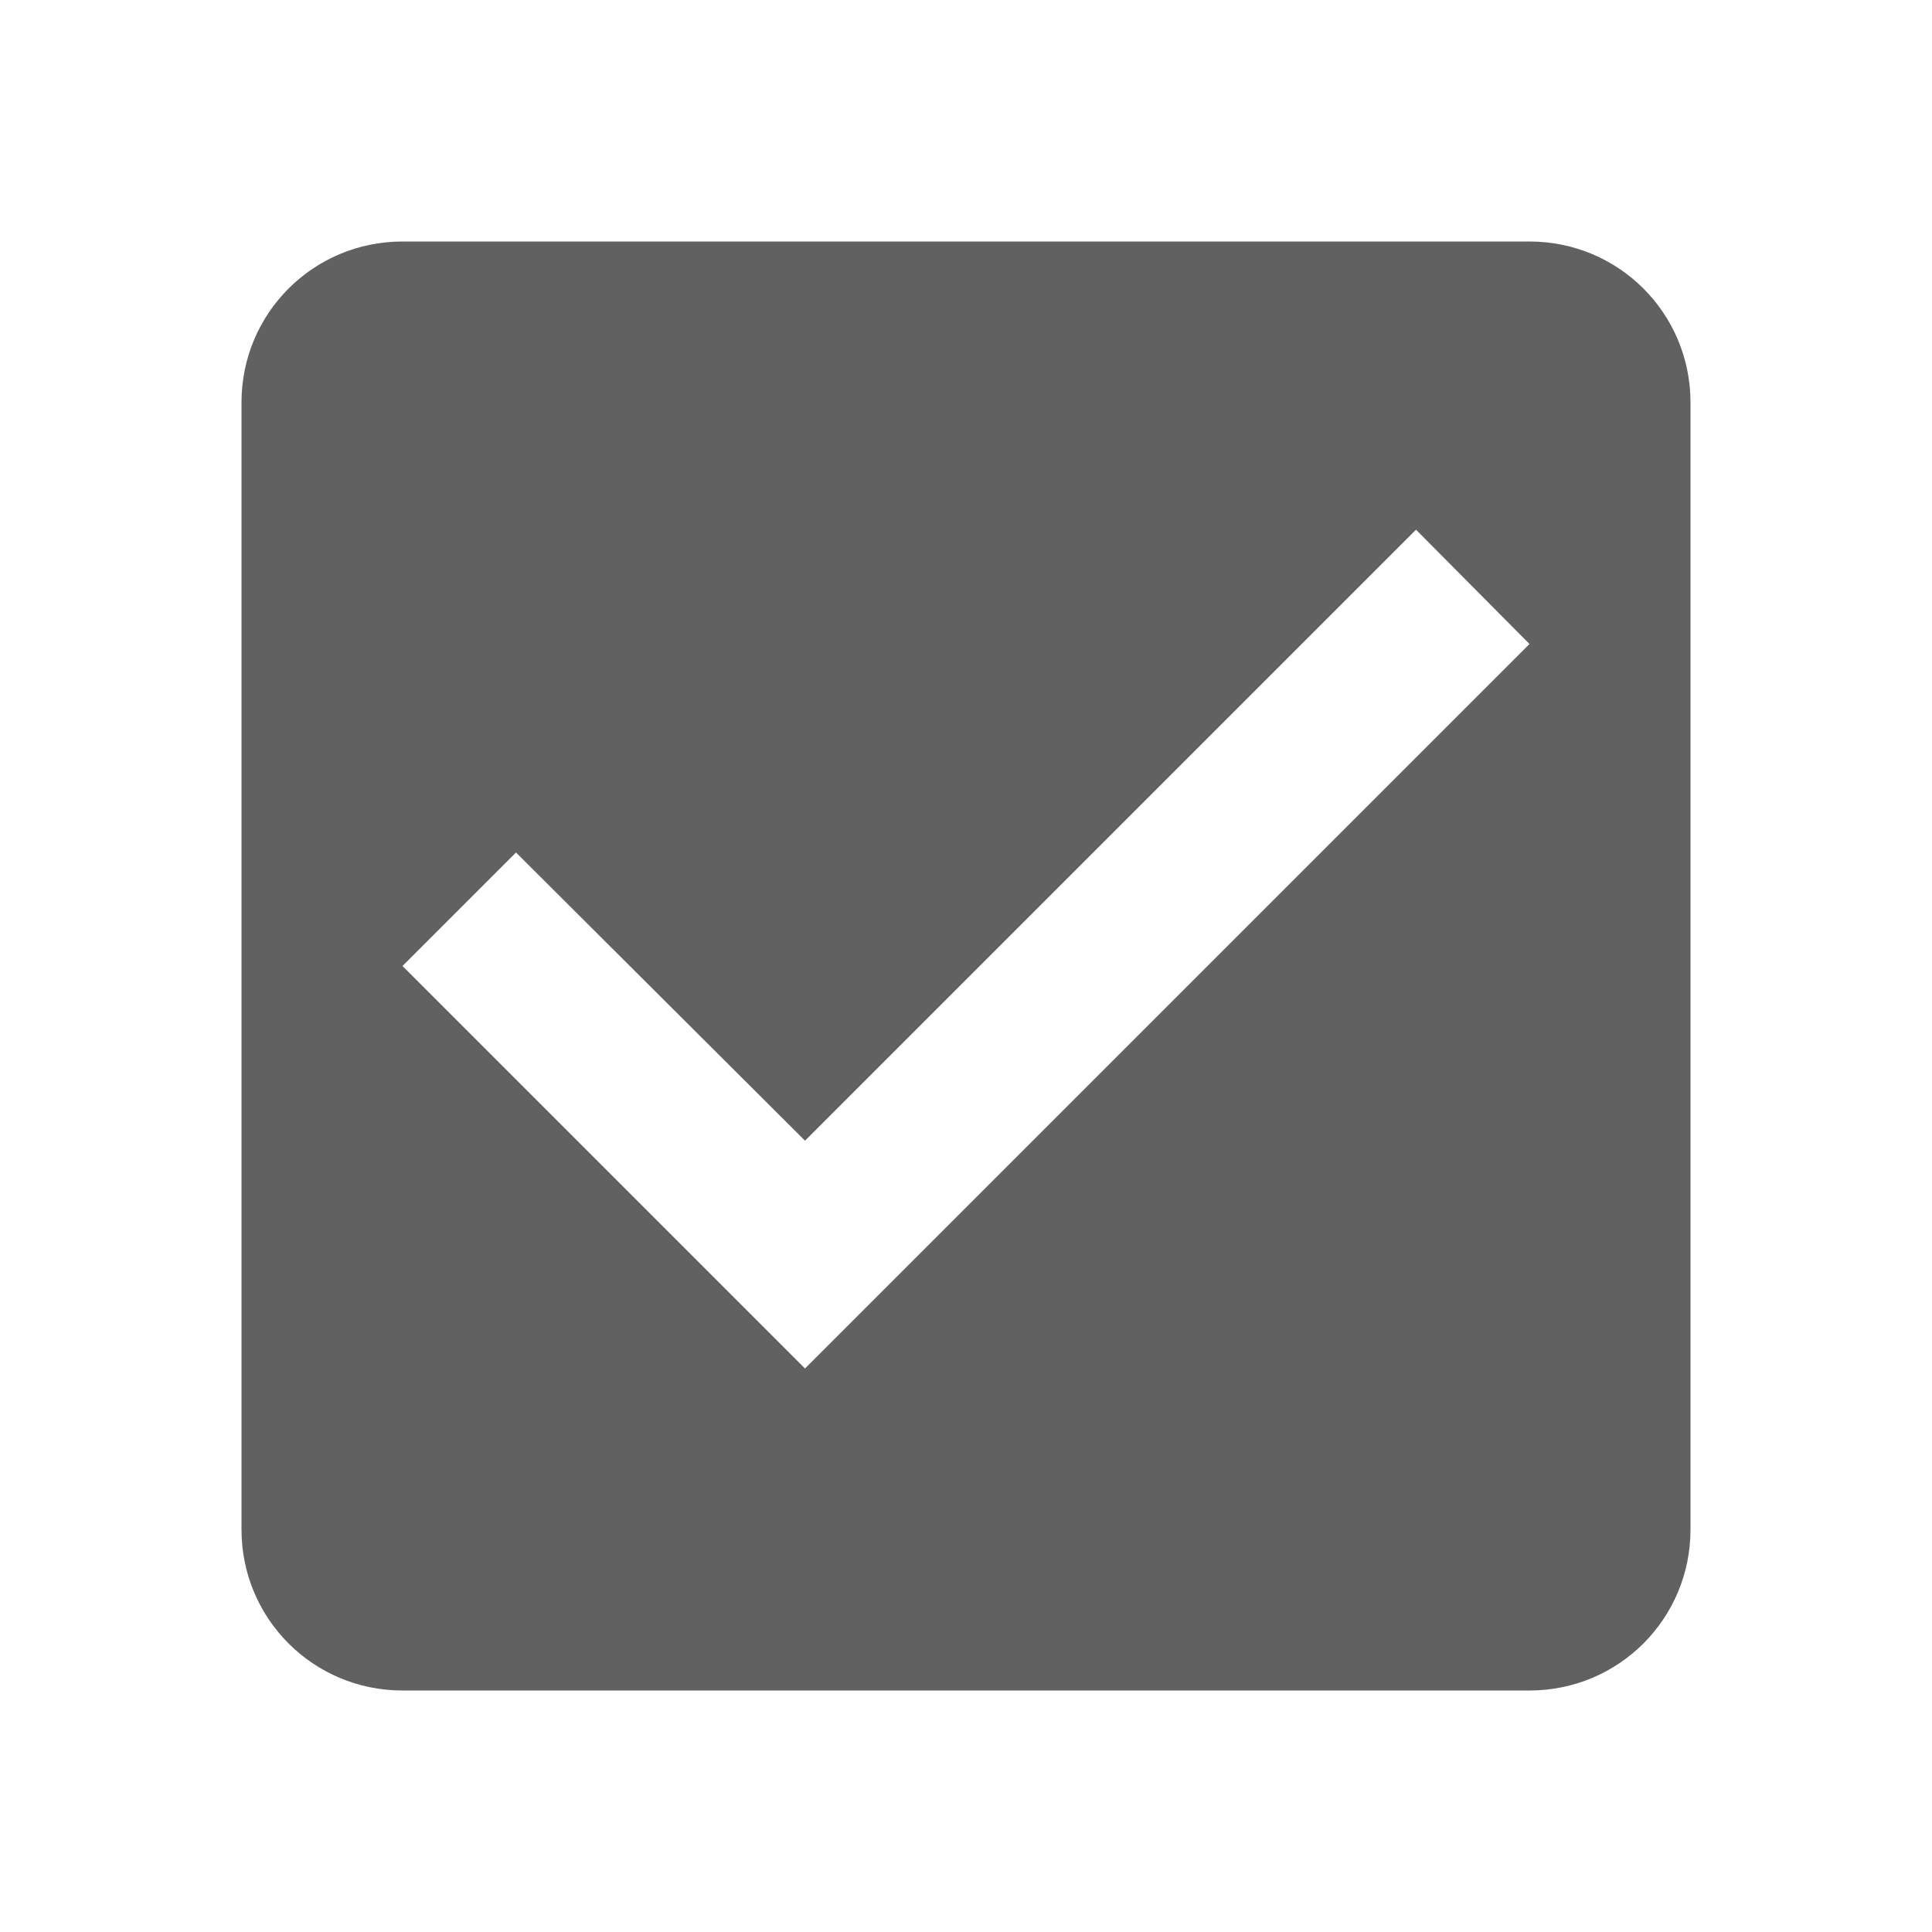
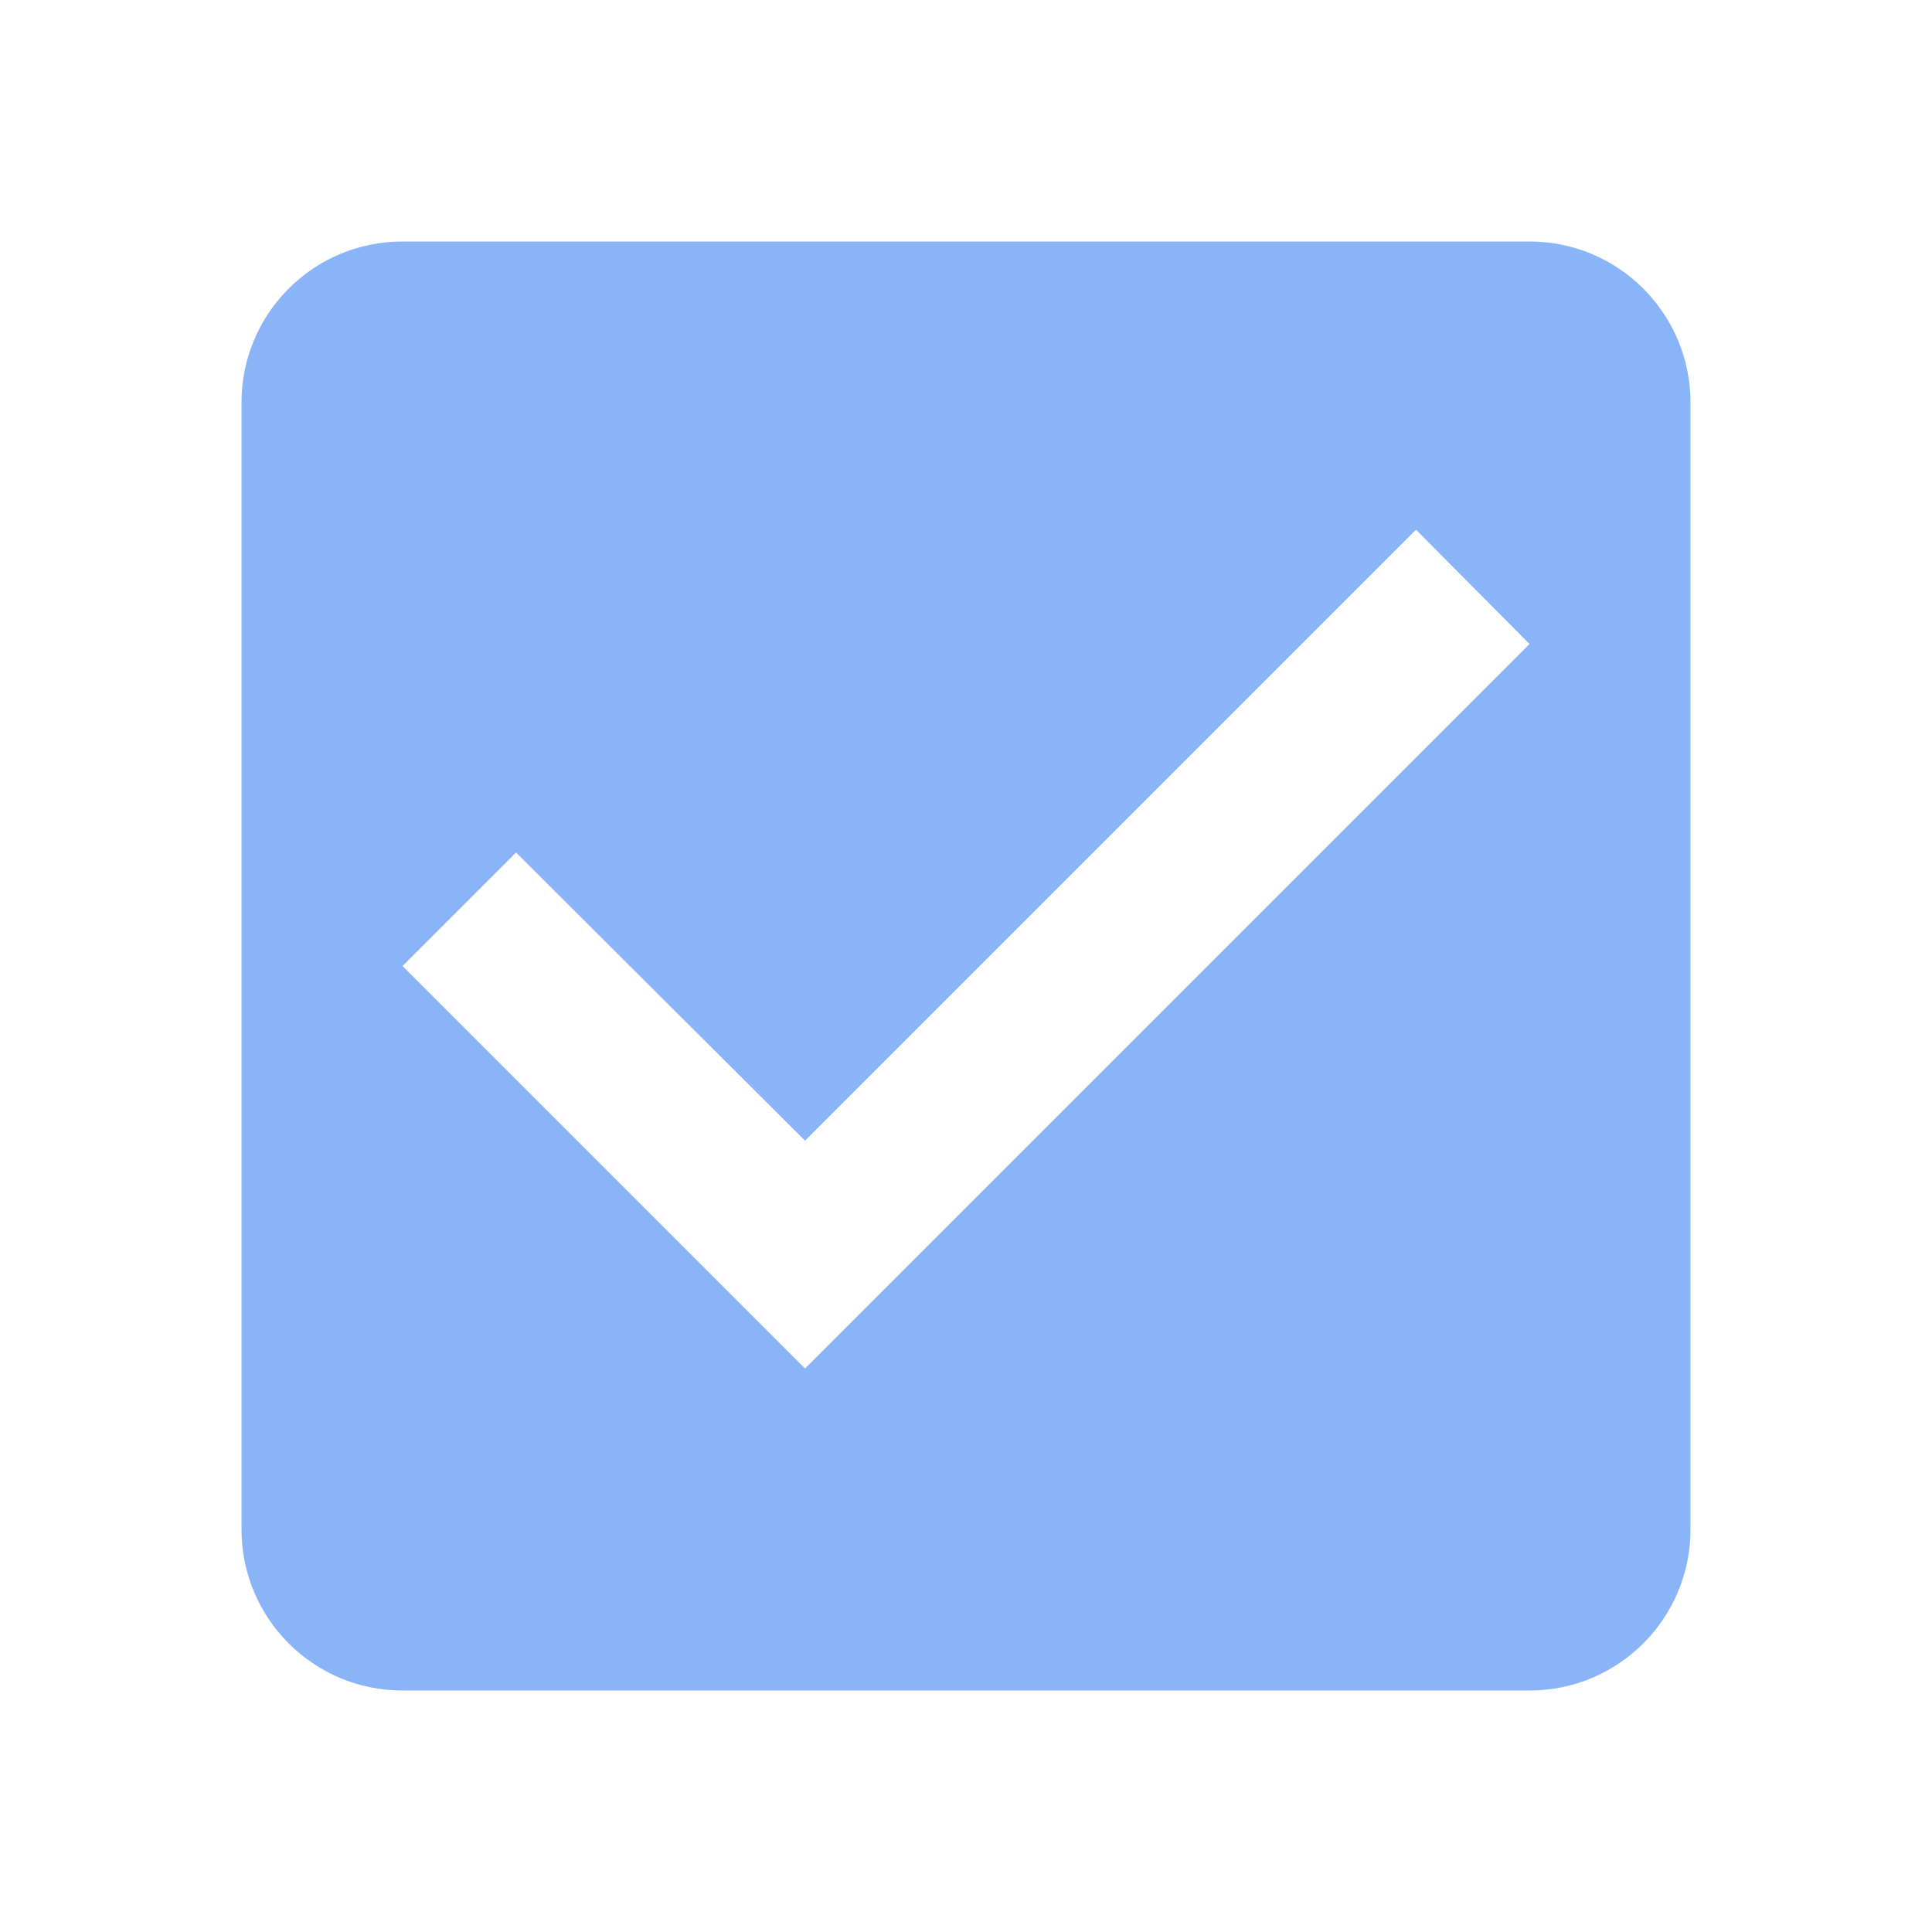
- <svg xmlns="http://www.w3.org/2000/svg" width="24" height="24" fill="#000000" version="1.1" viewBox="0 0 24 24">
-   <path d="m5 3c-1.108 0-2 0.892-2 2v14c0 1.108 0.892 2 2 2h14c1.108 0 2-0.892 2-2v-14c0-1.108-0.892-2-2-2zm12.59 3.58 1.41 1.42-9 9-5-5 1.41-1.41 3.59 3.58z" fill="#616161" style="paint-order:stroke fill markers" />
+ <svg xmlns="http://www.w3.org/2000/svg" width="24" height="24" viewBox="0 0 24 24" fill="#8ab4f8">
+   <path d="M19 3H5c-1.11 0-2 .9-2 2v14c0 1.1.89 2 2 2h14c1.11 0 2-.9 2-2V5c0-1.1-.89-2-2-2zm-9 14l-5-5 1.41-1.41L10 14.17l7.59-7.59L19 8l-9 9z" />
</svg>
